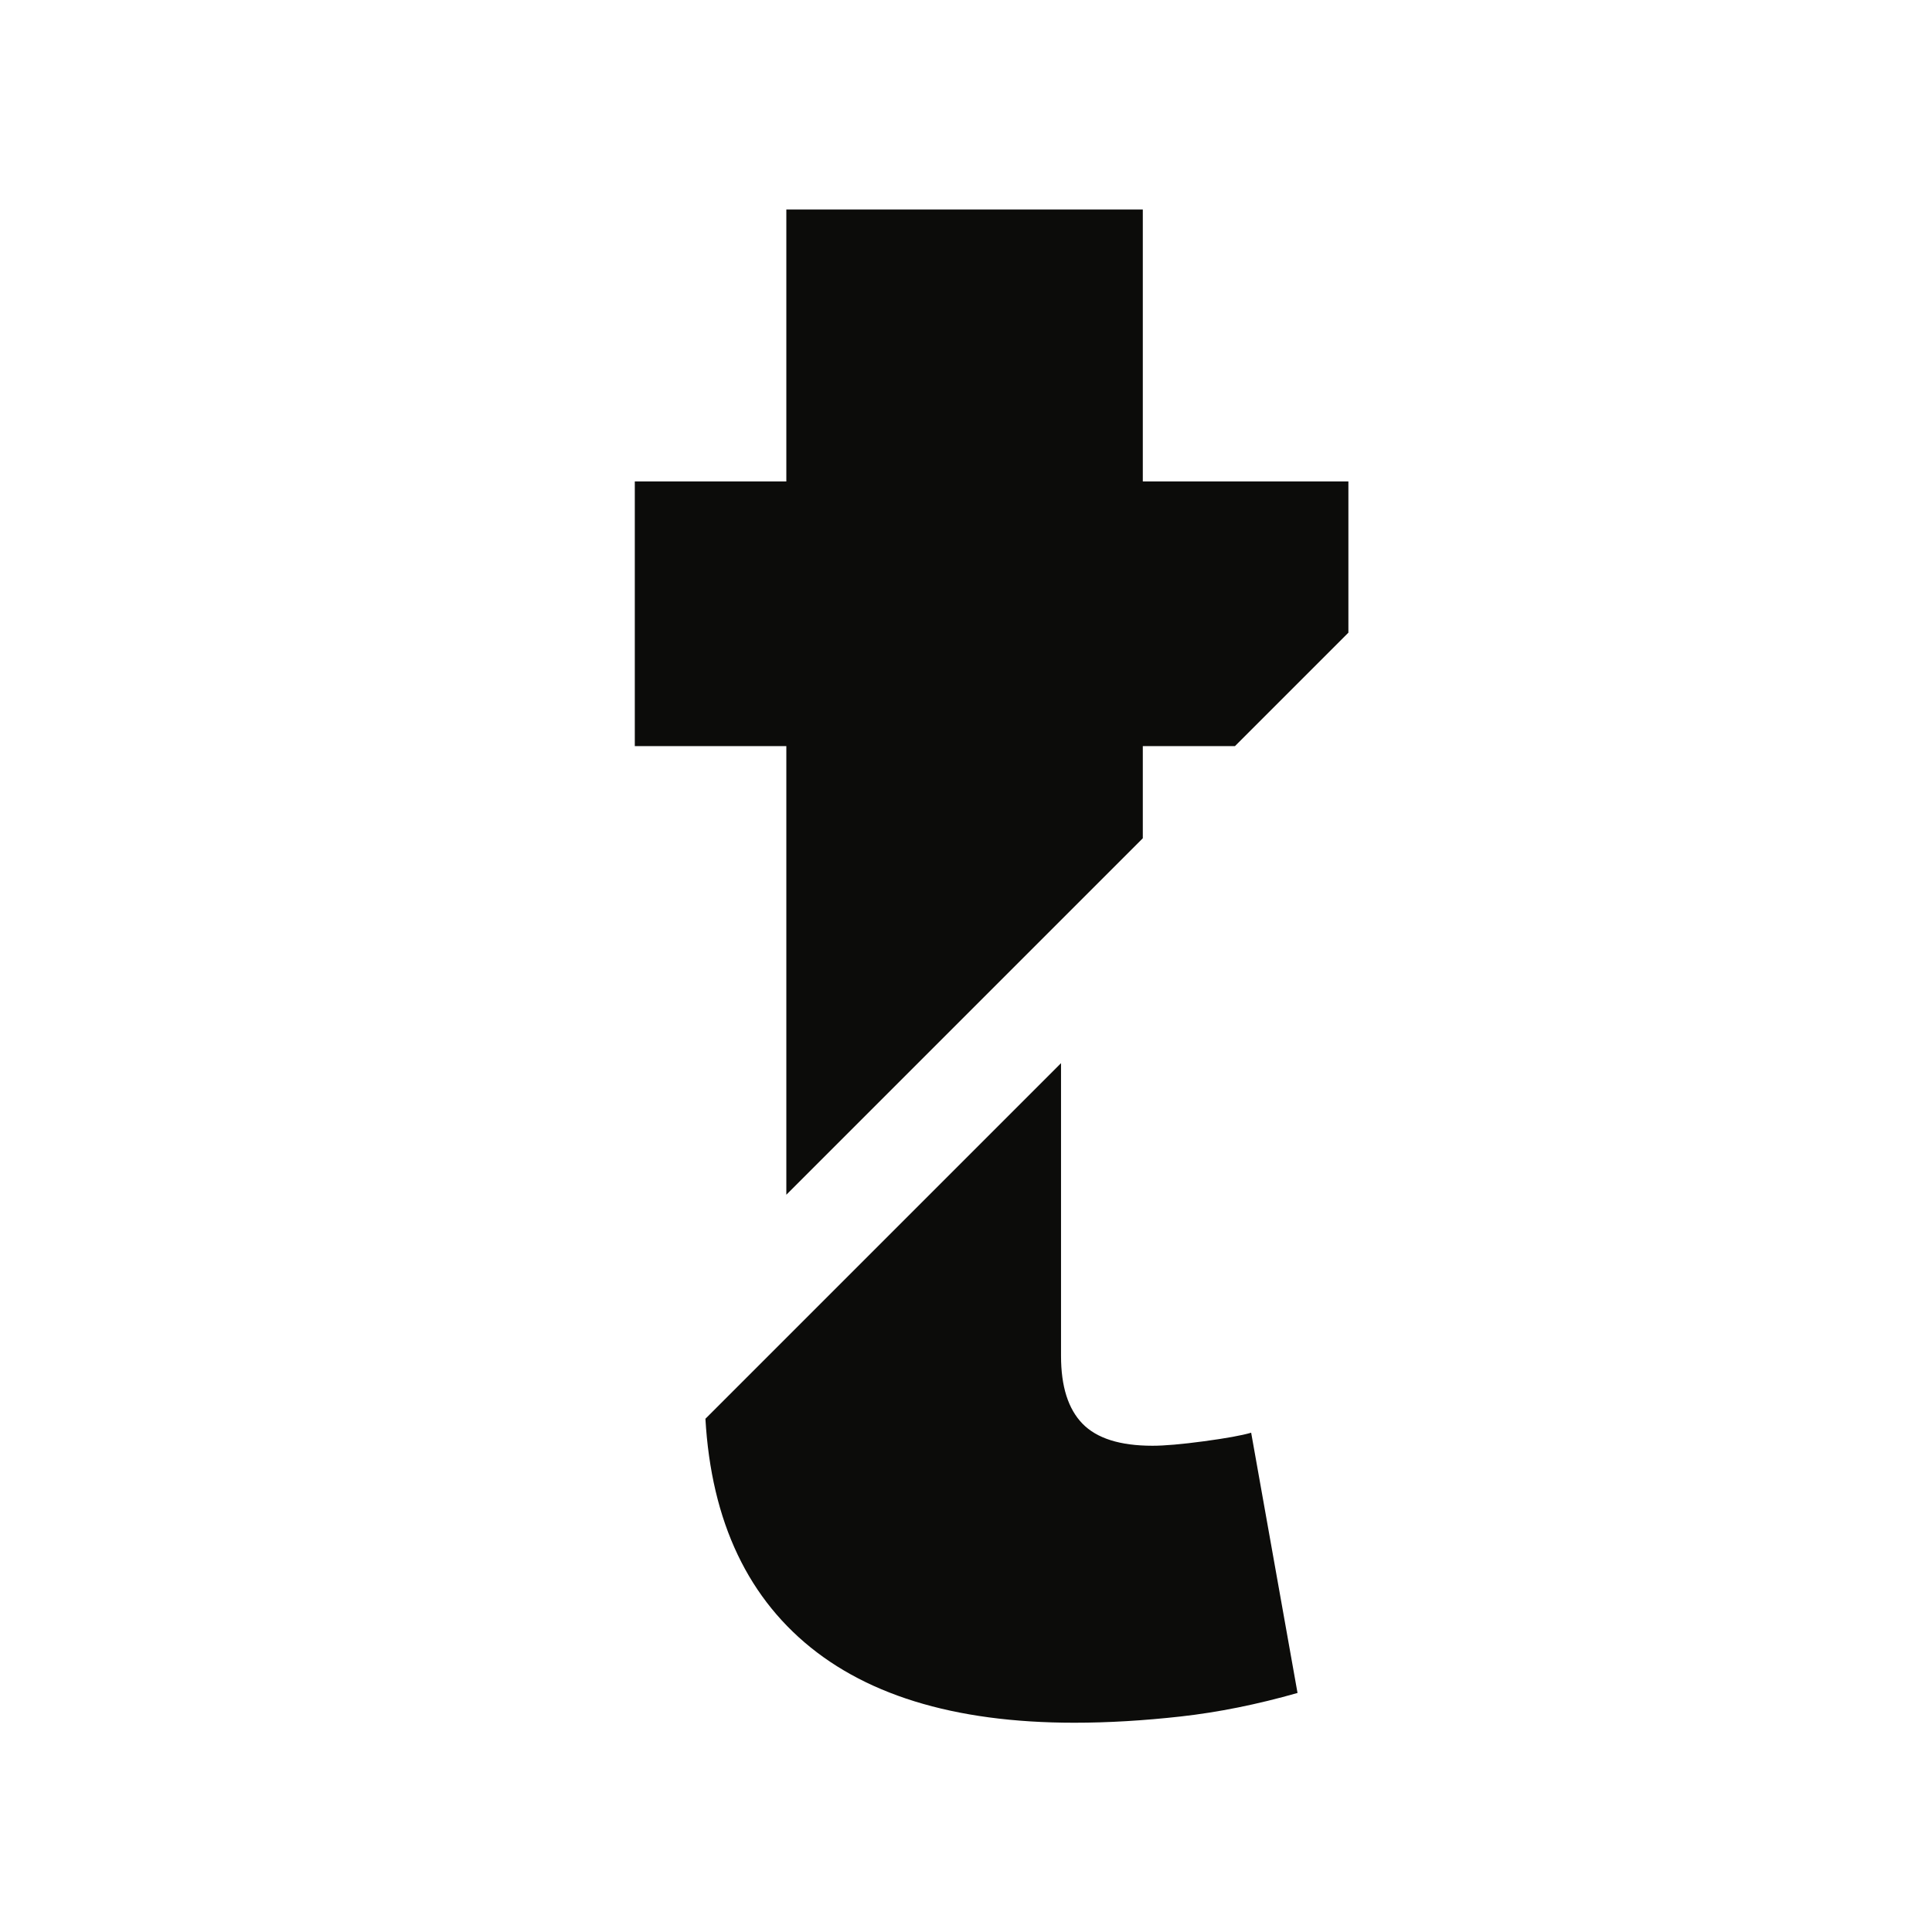
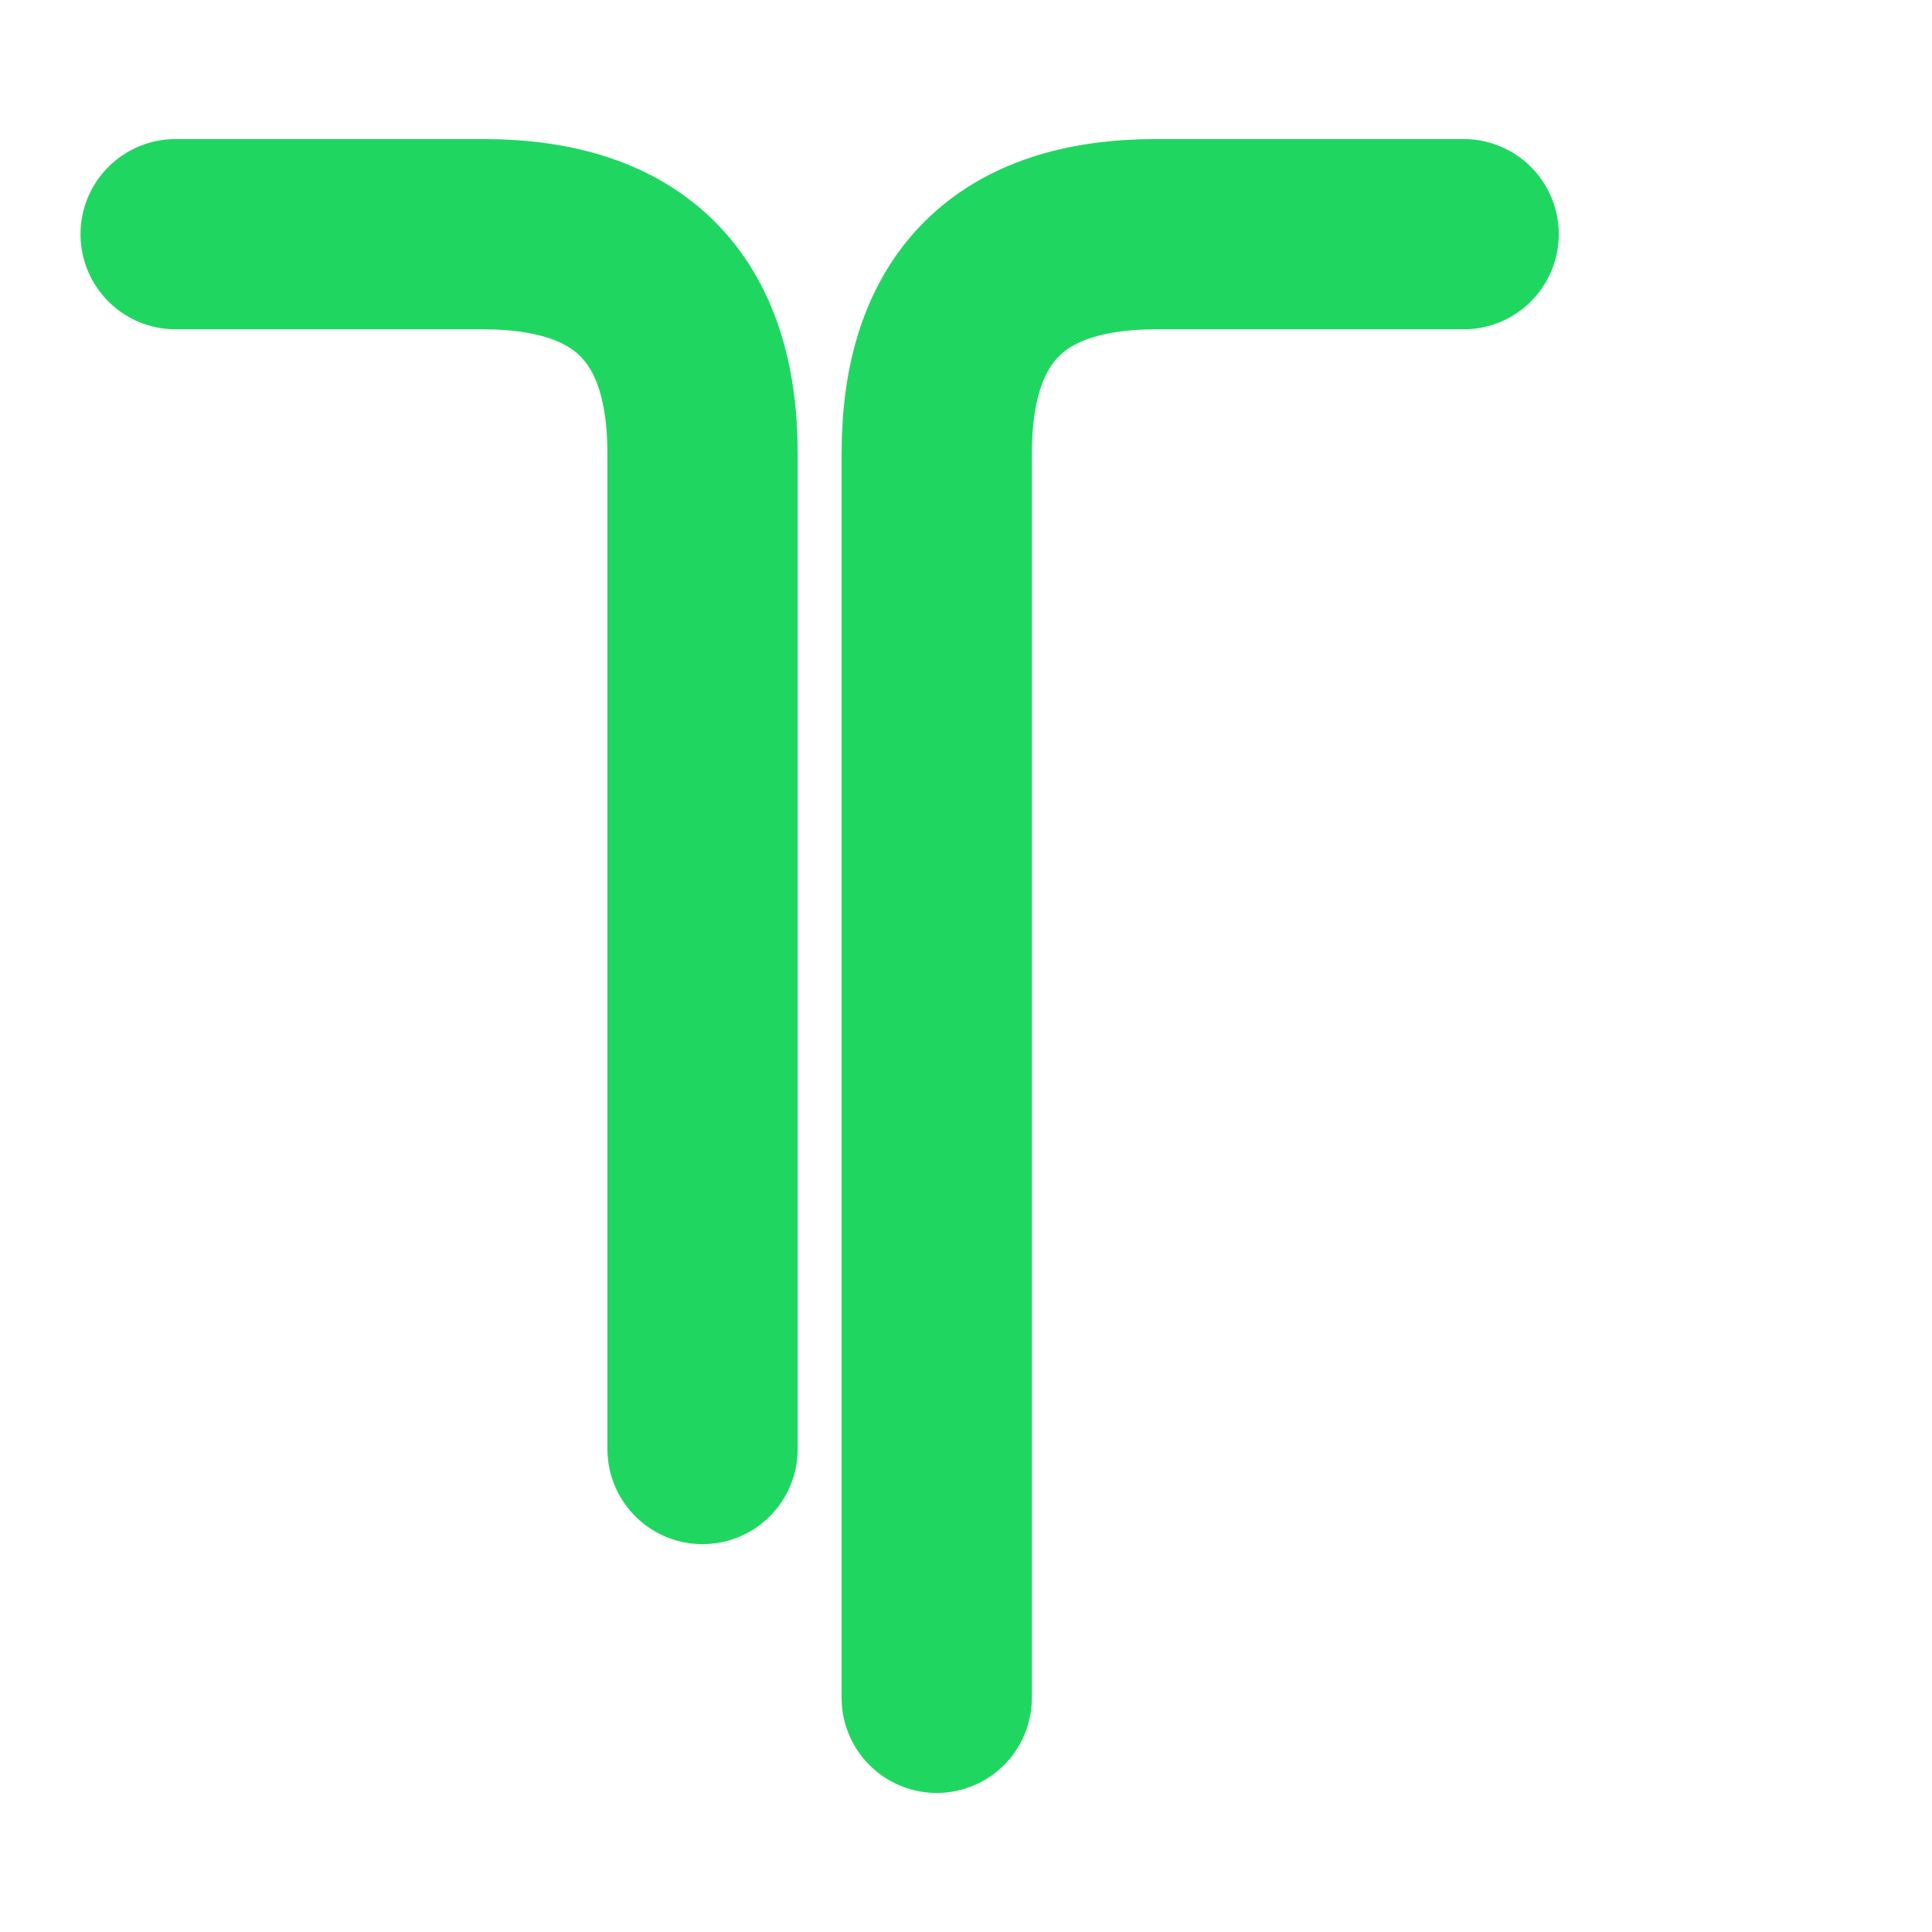
- <svg xmlns="http://www.w3.org/2000/svg" viewBox="-561 -1629 1890 1890" fill="none">
-   <defs>
-     <clipPath id="u">
-       <path d="M-380 128 L1148 -1400 L1148.322 -1784 L-380 -1784 Z" />
-     </clipPath>
-     <clipPath id="l">
-       <path d="M-380 268 L1148 -1260 L1148.322 416.28 L-380 416.28 Z" />
-     </clipPath>
-   </defs>
-   <g clip-path="url(#u)" transform="translate(40 -40)">
-     <path fill="#0C0C0A" d="M718.082 -1118.0V-859.119H20.0V-1118ZM168.24 -1384.0H516.962V-342.441Q516.962 -297.841 537.962 -276.261Q558.962 -254.681 606.401 -254.681Q624.161 -254.681 656.741 -259.061Q689.322 -263.441 702.961 -267.441L748.322 -12.84Q689.161 4.0 634.281 10.14Q579.401 16.28 529.96 16.28Q352.28 16.28 260.26 -67.44Q168.24 -151.16 168.24 -310.96Z" />
-   </g>
-   <g clip-path="url(#l)" transform="translate(-40 40)">
-     <path fill="#0C0C0A" d="M718.082 -1118.0V-859.119H20.0V-1118ZM168.24 -1384.0H516.962V-342.441Q516.962 -297.841 537.962 -276.261Q558.962 -254.681 606.401 -254.681Q624.161 -254.681 656.741 -259.061Q689.322 -263.441 702.961 -267.441L748.322 -12.84Q689.161 4.0 634.281 10.14Q579.401 16.28 529.96 16.28Q352.28 16.28 260.26 -67.44Q168.24 -151.16 168.24 -310.96Z" />
+ <svg xmlns="http://www.w3.org/2000/svg" viewBox="418 30 264 264" fill="none">
+   <g stroke="#1FD760" stroke-width="26" stroke-linecap="round" stroke-linejoin="round">
+     <path d="M514 228 V92 Q514 62 484 62 H442" />
+     <path d="M546 262 V92 Q546 62 576 62 H618" />
  </g>
</svg>
